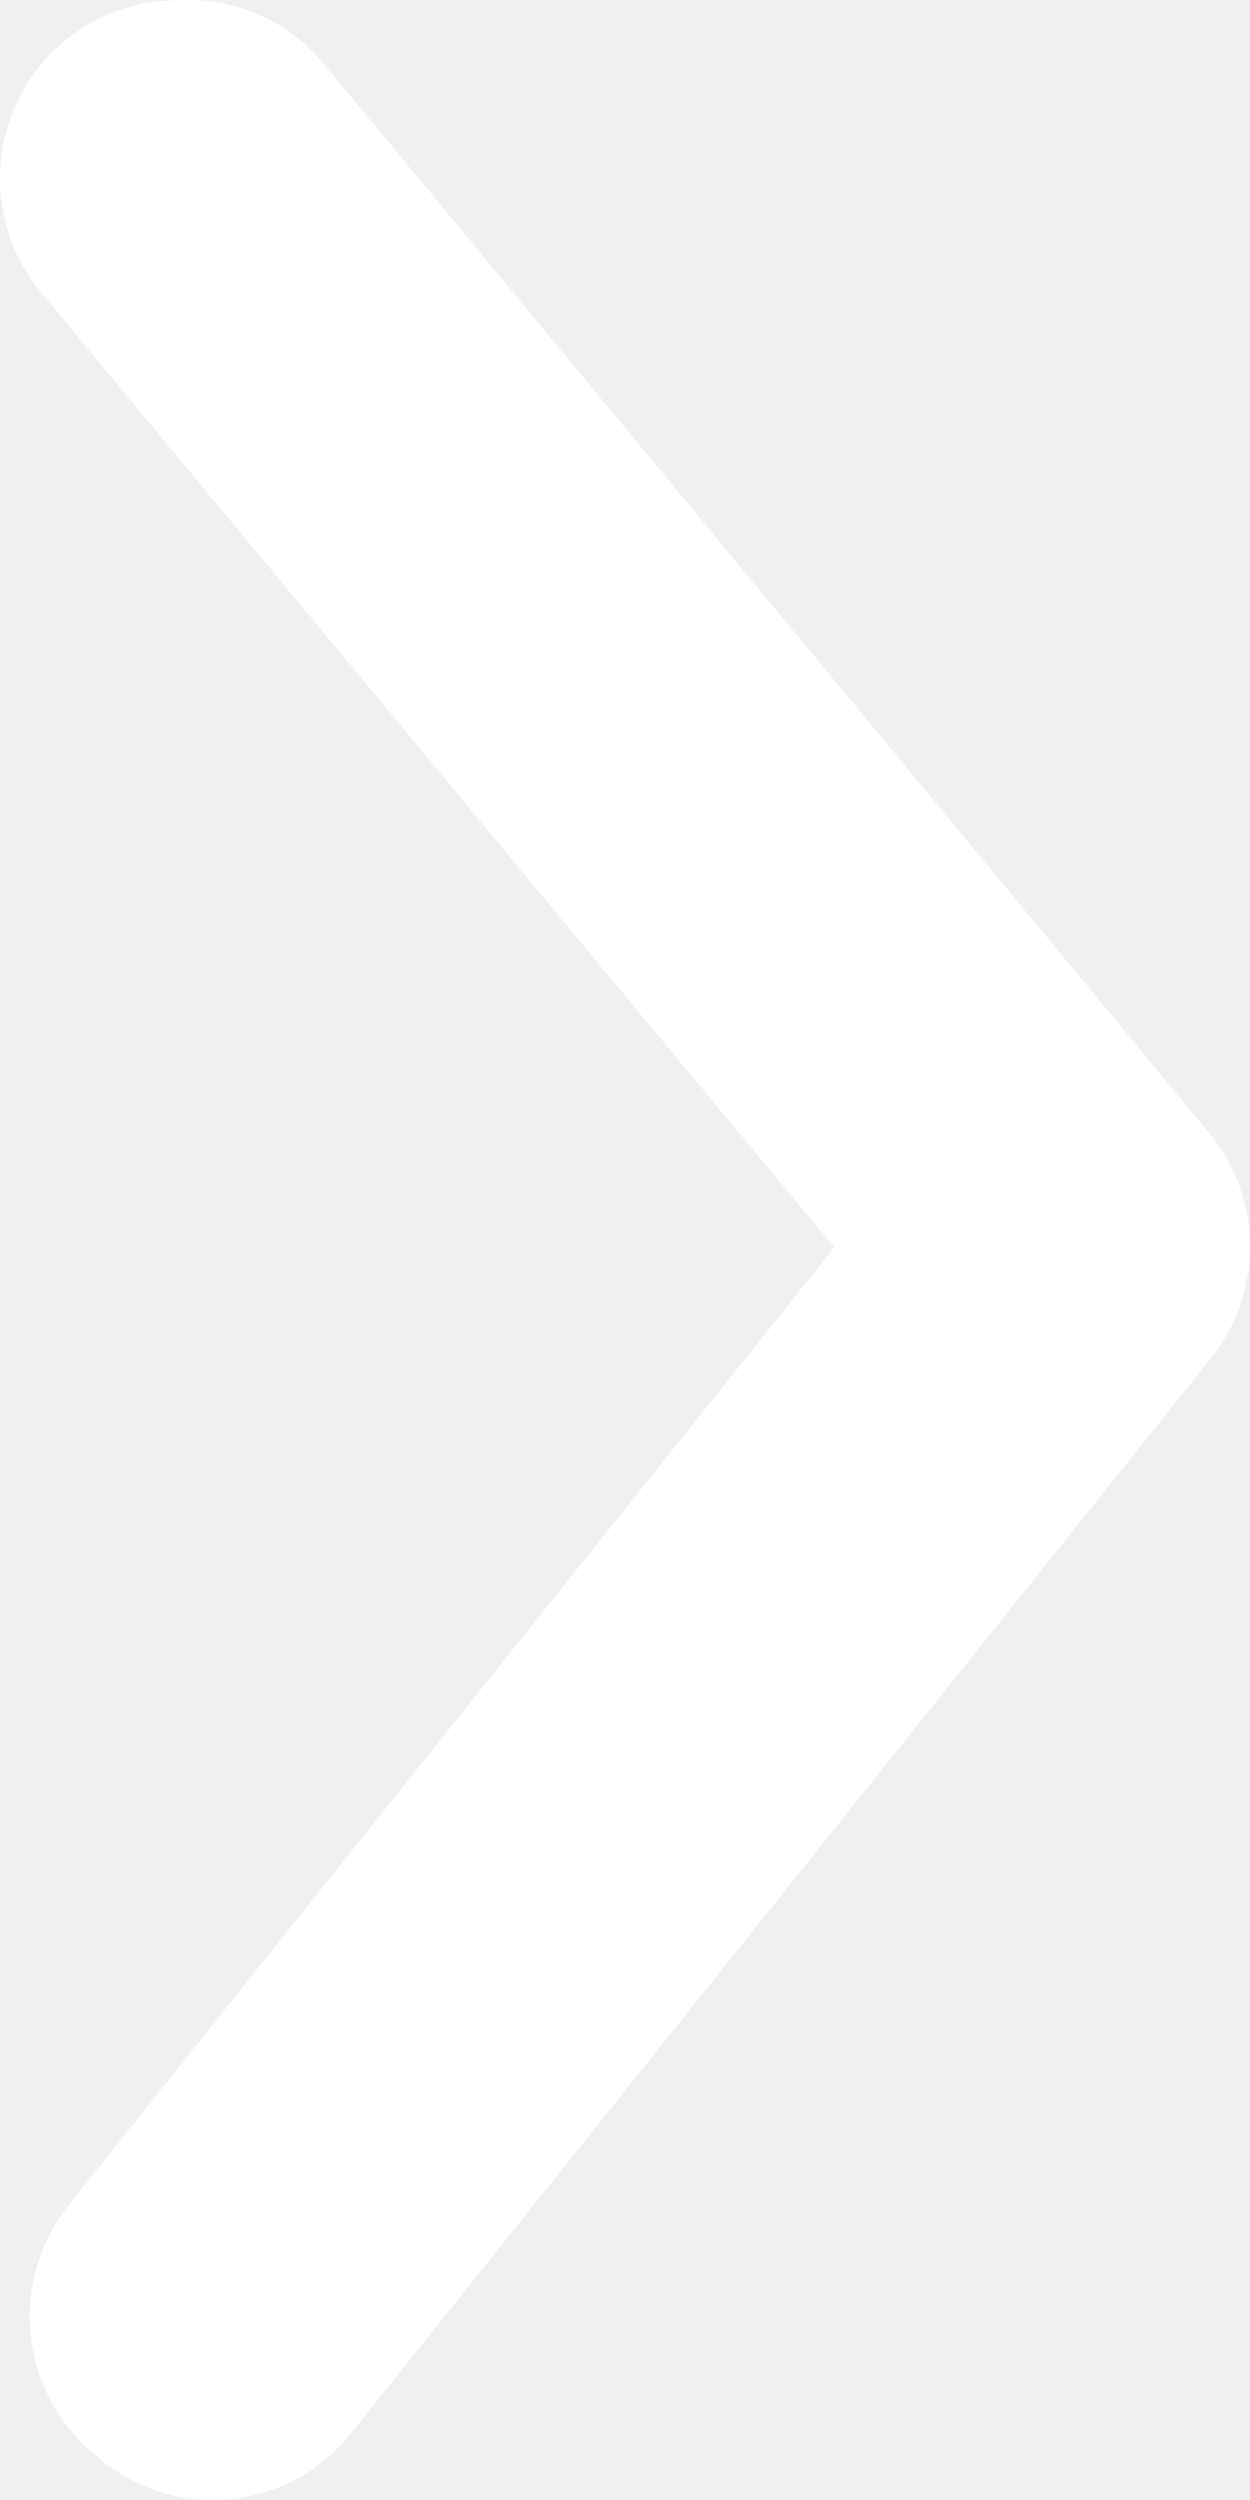
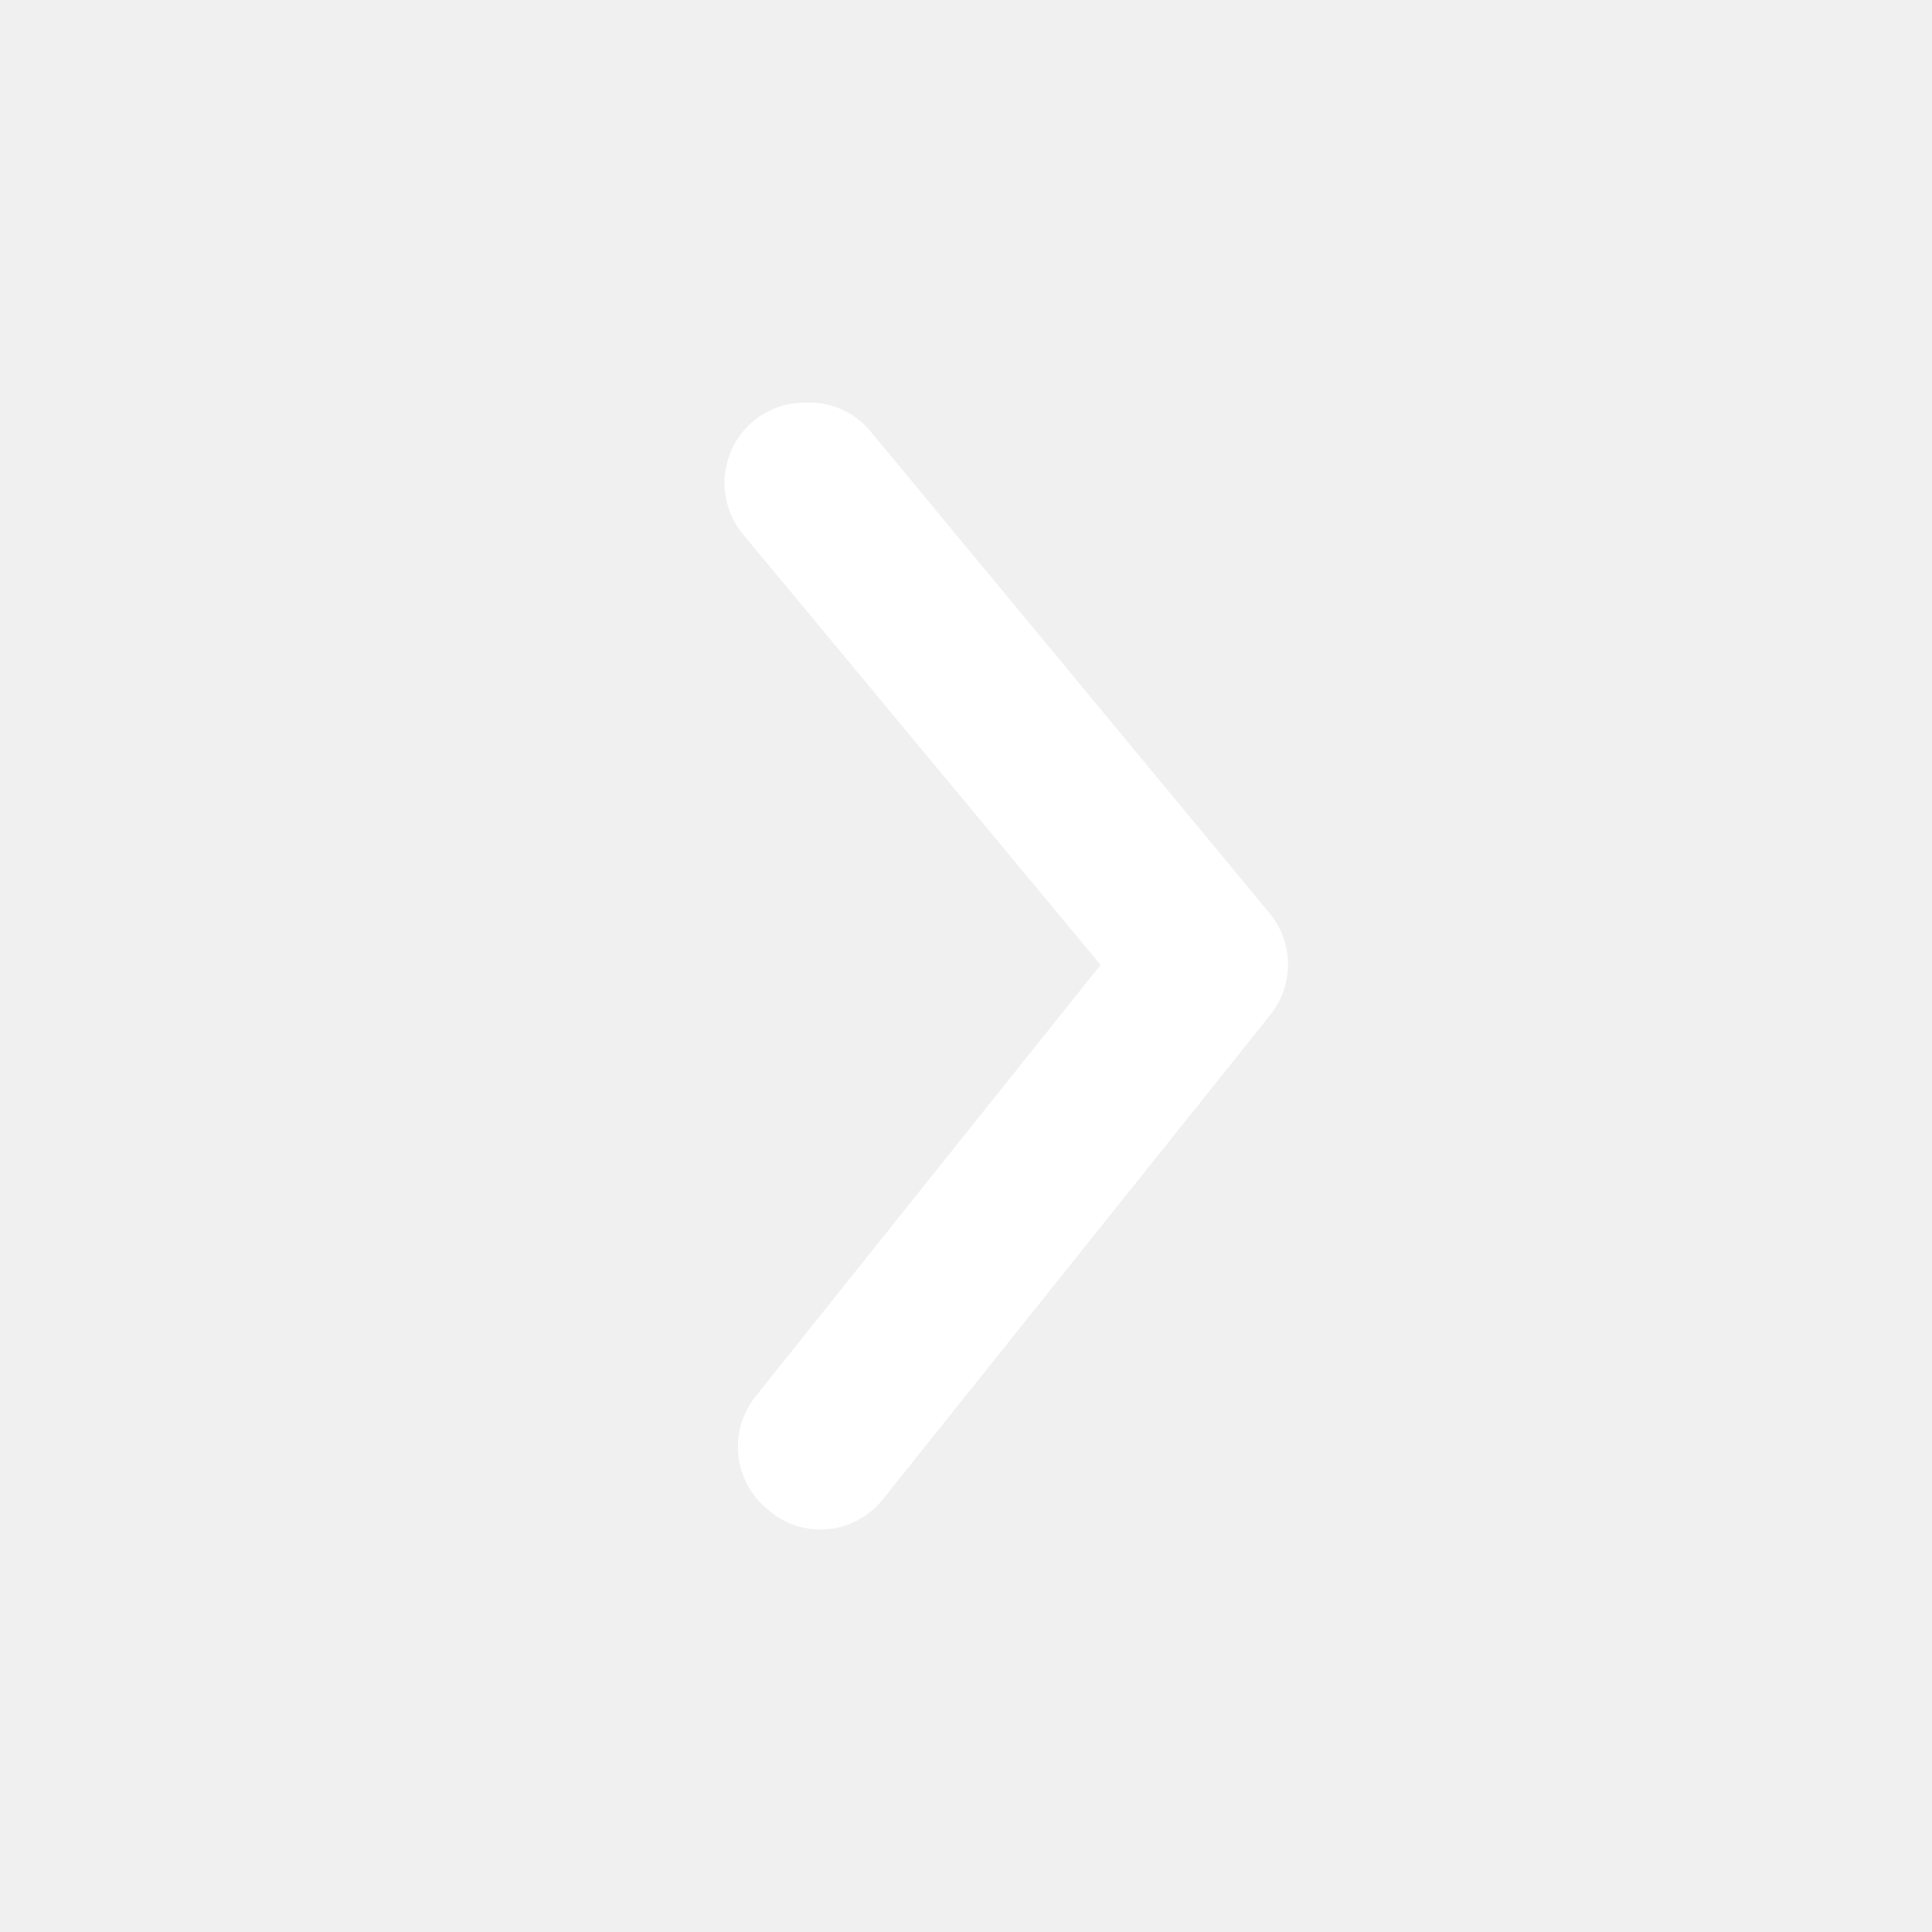
- <svg xmlns="http://www.w3.org/2000/svg" width="7" height="14" viewBox="0 0 7 14" fill="none">
-   <path d="M0.993 0.002C0.762 0.001 0.537 0.083 0.359 0.231C0.258 0.315 0.175 0.418 0.114 0.534C0.054 0.65 0.016 0.777 0.004 0.908C-0.008 1.039 0.006 1.17 0.045 1.296C0.083 1.421 0.146 1.537 0.23 1.638L4.672 6.986L0.388 12.344C0.306 12.447 0.245 12.564 0.207 12.69C0.17 12.816 0.158 12.948 0.172 13.079C0.186 13.21 0.225 13.336 0.288 13.452C0.351 13.567 0.435 13.669 0.537 13.751C0.64 13.842 0.76 13.911 0.89 13.953C1.02 13.995 1.158 14.009 1.294 13.995C1.43 13.981 1.561 13.938 1.68 13.871C1.799 13.803 1.903 13.712 1.985 13.602L6.774 7.615C6.92 7.436 7 7.212 7 6.981C7 6.75 6.92 6.526 6.774 6.348L1.816 0.361C1.717 0.24 1.591 0.145 1.448 0.082C1.305 0.02 1.149 -0.008 0.993 0.002Z" fill="white" />
+ <svg xmlns="http://www.w3.org/2000/svg" width="24" height="24" viewBox="0 0 24 24" fill="none">
+   <path d="M9.993 5.002C9.762 5.001 9.537 5.083 9.359 5.231C9.258 5.315 9.175 5.418 9.114 5.534C9.054 5.65 9.016 5.777 9.004 5.908C8.992 6.039 9.006 6.17 9.045 6.296C9.083 6.421 9.146 6.537 9.23 6.638L13.672 11.986L9.388 17.344C9.306 17.447 9.245 17.564 9.207 17.69C9.17 17.816 9.158 17.948 9.172 18.079C9.186 18.21 9.225 18.336 9.288 18.452C9.351 18.567 9.435 18.669 9.537 18.751C9.64 18.842 9.76 18.911 9.89 18.953C10.02 18.994 10.158 19.009 10.294 18.995C10.43 18.981 10.561 18.939 10.68 18.871C10.799 18.803 10.903 18.712 10.985 18.602L15.774 12.615C15.92 12.436 16 12.212 16 11.981C16 11.75 15.92 11.526 15.774 11.348L10.816 5.361C10.717 5.24 10.591 5.145 10.447 5.082C10.305 5.02 10.149 4.992 9.993 5.002Z" fill="white" />
</svg>
